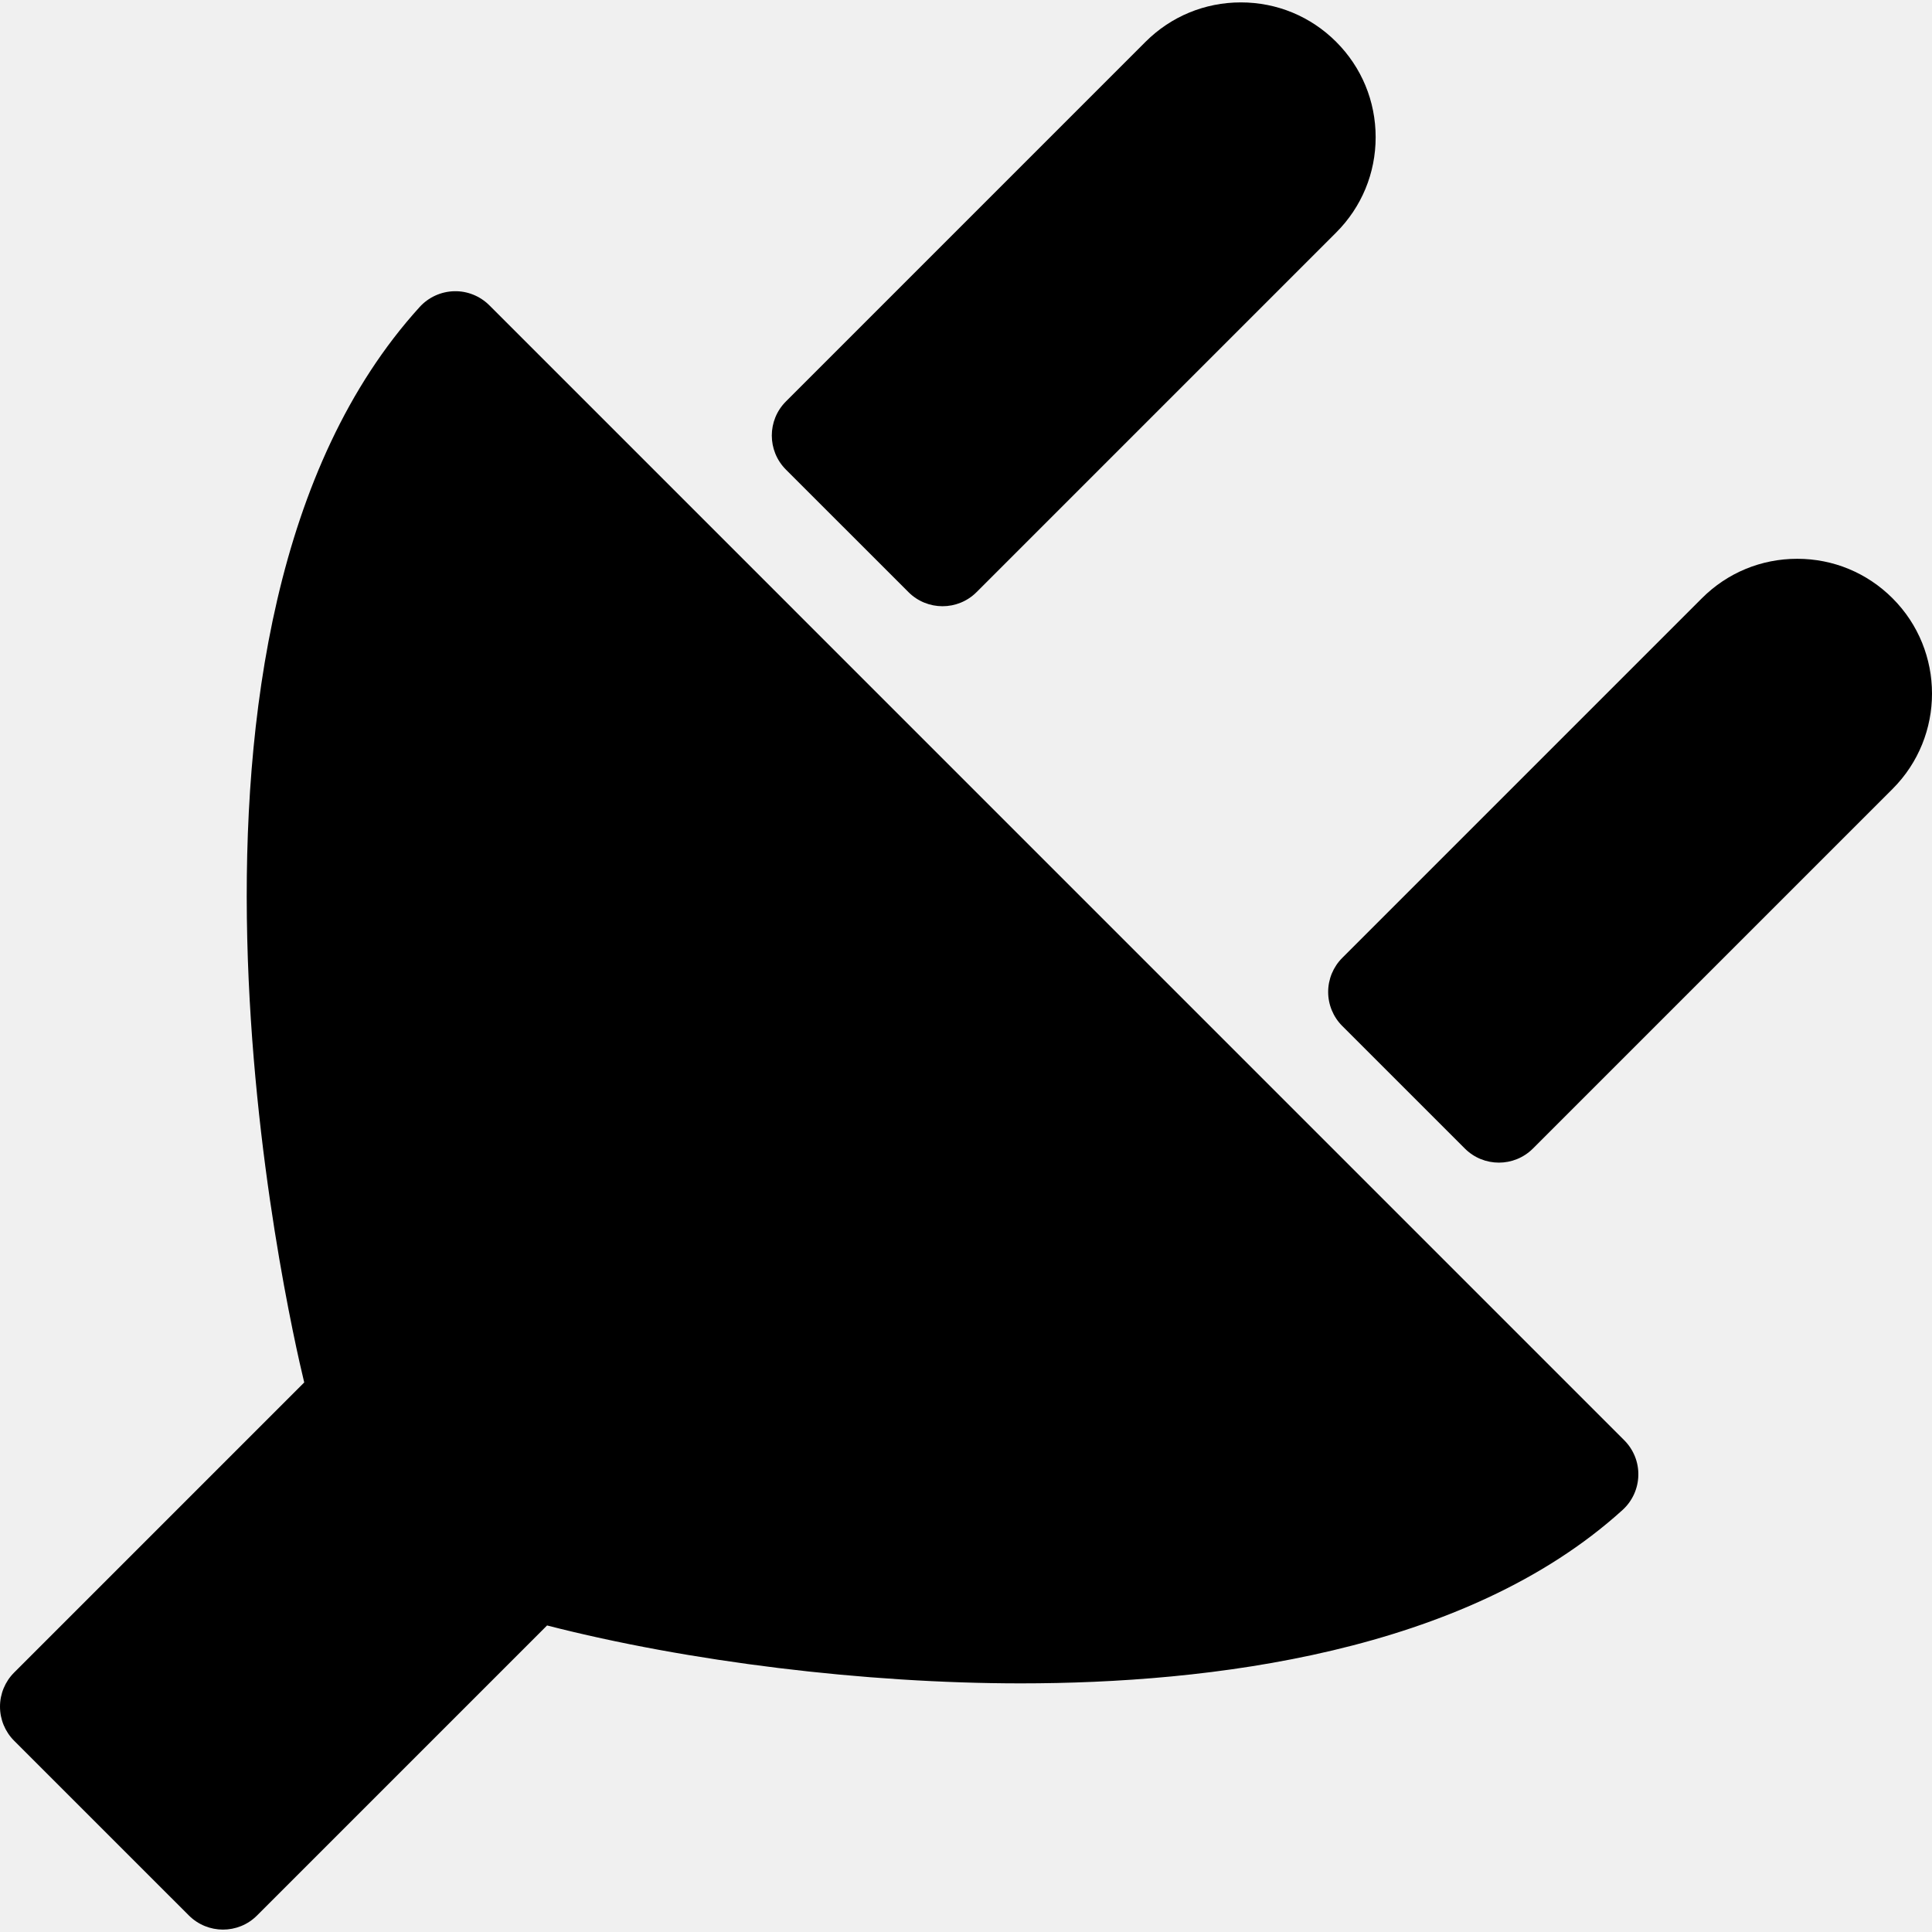
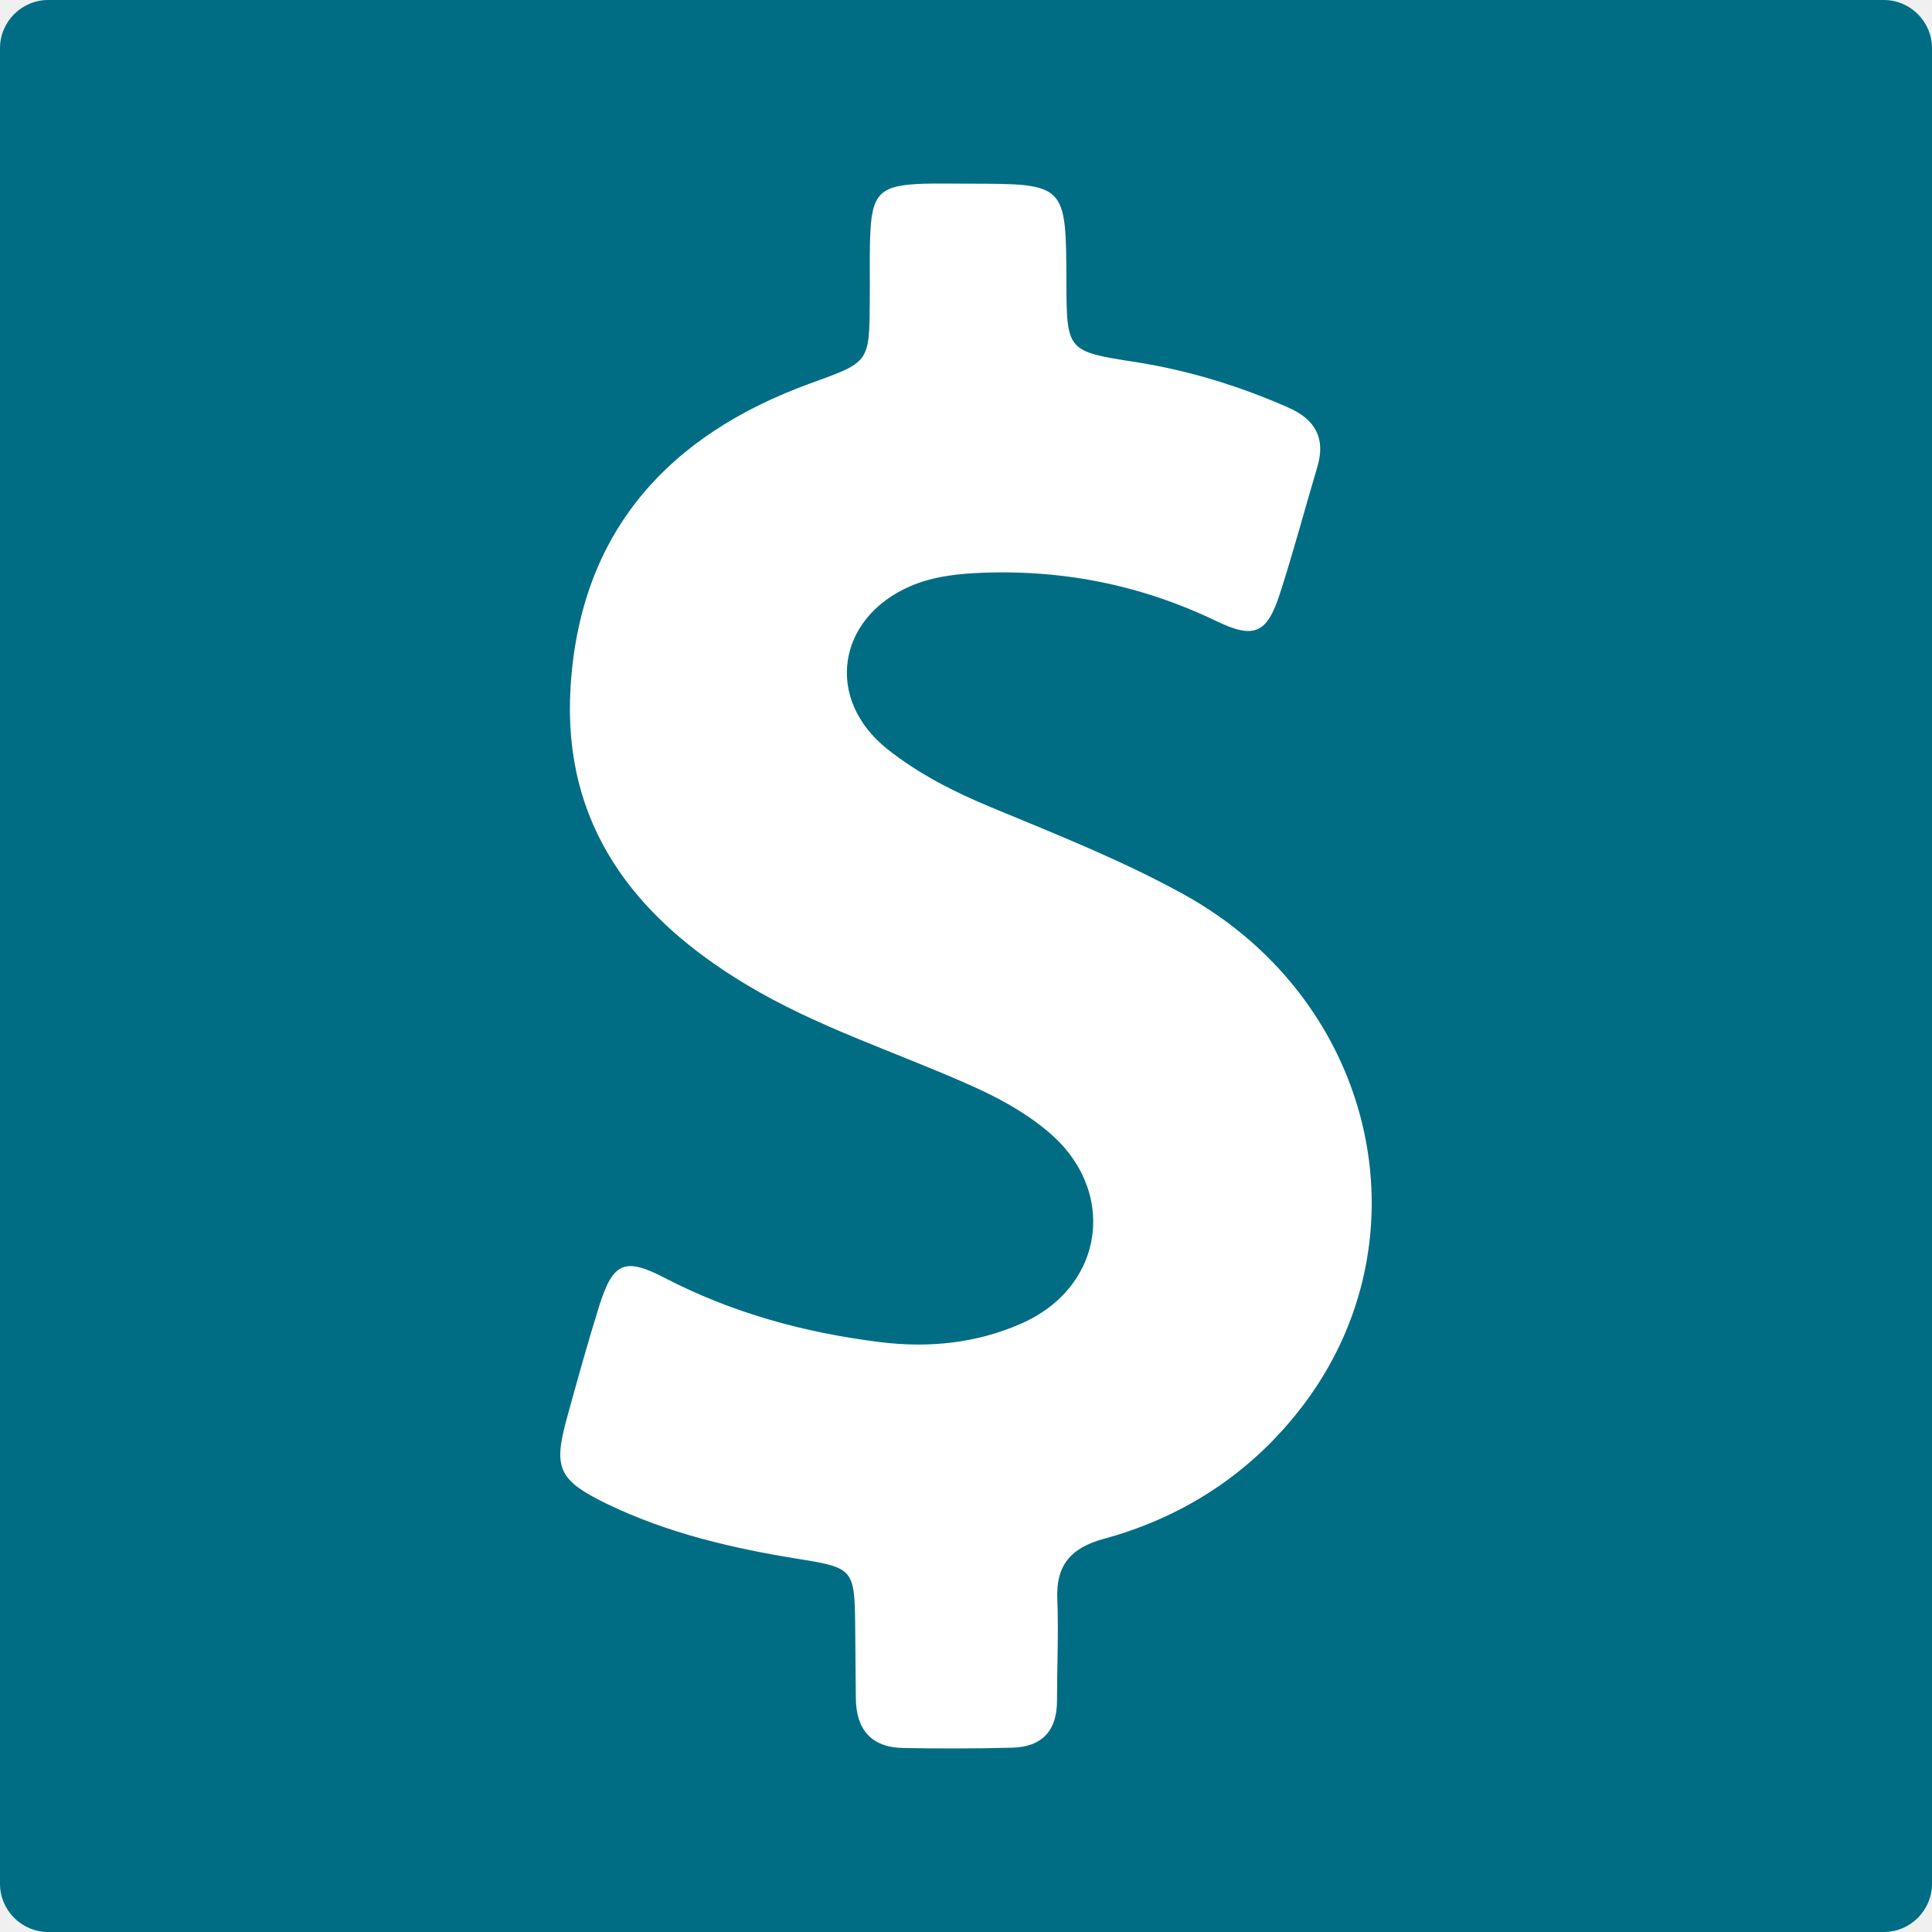
- <svg xmlns="http://www.w3.org/2000/svg" version="1.1" id="Capa_1" x="0px" y="0px" width="99.012px" height="99.012px" viewBox="0 0 99.012 99.012" style="enable-background:new 0 0 99.012 99.012;" xml:space="preserve">
-   <g>
-     <g>
-       <path d="M25.08,15.648c-0.478-0.478-1.135-0.742-1.805-0.723c-0.675,0.017-1.314,0.309-1.768,0.808    c-14.829,16.325-6.762,51.623-5.916,55.115L0.723,85.717C0.26,86.18,0,86.808,0,87.463c0,0.654,0.26,1.283,0.723,1.746    l8.958,8.957c0.482,0.48,1.114,0.723,1.746,0.723c0.631,0,1.264-0.24,1.745-0.723l14.865-14.864    c7.237,1.859,16.289,2.968,24.28,2.968c9.599,0,22.739-1.543,30.836-8.886c0.5-0.454,0.793-1.093,0.809-1.769    c0.018-0.676-0.245-1.328-0.723-1.805L25.08,15.648z" />
-       <path d="M46.557,30.345c0.482,0.482,1.114,0.723,1.746,0.723c0.632,0,1.264-0.241,1.746-0.724l18.428-18.428    c1.305-1.305,2.023-3.04,2.023-4.885c0-1.846-0.719-3.582-2.023-4.886c-1.305-1.305-3.039-2.022-4.885-2.022    c-1.845,0-3.581,0.718-4.887,2.022L40.277,20.574c-0.964,0.964-0.964,2.527,0,3.492L46.557,30.345z" />
-       <path d="M96.99,30.661c-1.305-1.305-3.039-2.024-4.885-2.024c-1.847,0-3.582,0.718-4.886,2.023L68.79,49.089    c-0.464,0.463-0.724,1.091-0.724,1.746s0.26,1.282,0.724,1.746l6.28,6.278c0.481,0.482,1.113,0.724,1.746,0.724    c0.631,0,1.264-0.241,1.746-0.724l18.43-18.429C99.686,37.735,99.686,33.353,96.99,30.661z" />
+ <svg xmlns="http://www.w3.org/2000/svg" width="200px" height="200px" viewBox="0 0 200 200" version="1.1">
+   <g id="Page-1" stroke="none" stroke-width="1" fill="none" fill-rule="evenodd">
+     <g id="Group" transform="translate(0, 0)">
+       <rect id="Rectangle" fill="#006D85" x="0" y="0" width="200" height="200" rx="5" />
+       <g id="icon-mask" transform="translate(58, 19)" fill="#FFFFFF" fill-rule="nonzero">
+         <path d="M64.546,73.59 C58.185,70.077 51.421,67.4 44.725,64.623 C40.841,63.017 37.124,61.143 33.843,58.534 C27.381,53.381 28.62,45.016 36.187,41.704 C38.33,40.767 40.573,40.466 42.85,40.332 C51.622,39.864 59.959,41.47 67.894,45.284 C71.845,47.191 73.151,46.589 74.49,42.474 C75.897,38.124 77.069,33.707 78.374,29.324 C79.245,26.38 78.173,24.439 75.394,23.202 C70.305,20.96 65.082,19.354 59.591,18.484 C52.426,17.38 52.426,17.346 52.392,10.153 C52.359,0.015 52.359,0.015 42.18,0.015 C40.707,0.015 39.234,-0.019 37.76,0.015 C33.006,0.149 32.202,0.985 32.069,5.77 C32.002,7.911 32.069,10.052 32.035,12.227 C32.002,18.584 31.968,18.484 25.874,20.692 C11.142,26.045 2.035,36.083 1.064,52.143 C0.194,66.363 7.627,75.965 19.312,82.958 C26.51,87.274 34.479,89.817 42.113,93.196 C45.093,94.501 47.939,96.007 50.417,98.081 C57.749,104.137 56.41,114.208 47.705,118.023 C43.051,120.063 38.129,120.565 33.073,119.93 C25.272,118.959 17.805,116.918 10.774,113.271 C6.656,111.13 5.45,111.699 4.044,116.149 C2.839,119.997 1.767,123.878 0.696,127.759 C-0.744,132.978 -0.208,134.216 4.781,136.659 C11.142,139.737 17.939,141.31 24.87,142.414 C30.294,143.284 30.461,143.518 30.528,149.139 C30.562,151.682 30.562,154.258 30.595,156.801 C30.629,160.013 32.169,161.886 35.484,161.953 C39.234,162.02 43.017,162.02 46.767,161.92 C49.848,161.853 51.421,160.18 51.421,157.068 C51.421,153.589 51.589,150.076 51.455,146.596 C51.287,143.049 52.827,141.243 56.243,140.306 C64.111,138.164 70.807,133.949 75.964,127.659 C90.294,110.26 84.836,84.798 64.546,73.59 Z" id="Path" />
+       </g>
    </g>
  </g>
-   <g>
- </g>
-   <g>
- </g>
-   <g>
- </g>
-   <g>
- </g>
-   <g>
- </g>
-   <g>
- </g>
-   <g>
- </g>
-   <g>
- </g>
-   <g>
- </g>
-   <g>
- </g>
-   <g>
- </g>
-   <g>
- </g>
-   <g>
- </g>
-   <g>
- </g>
-   <g>
- </g>
</svg>
